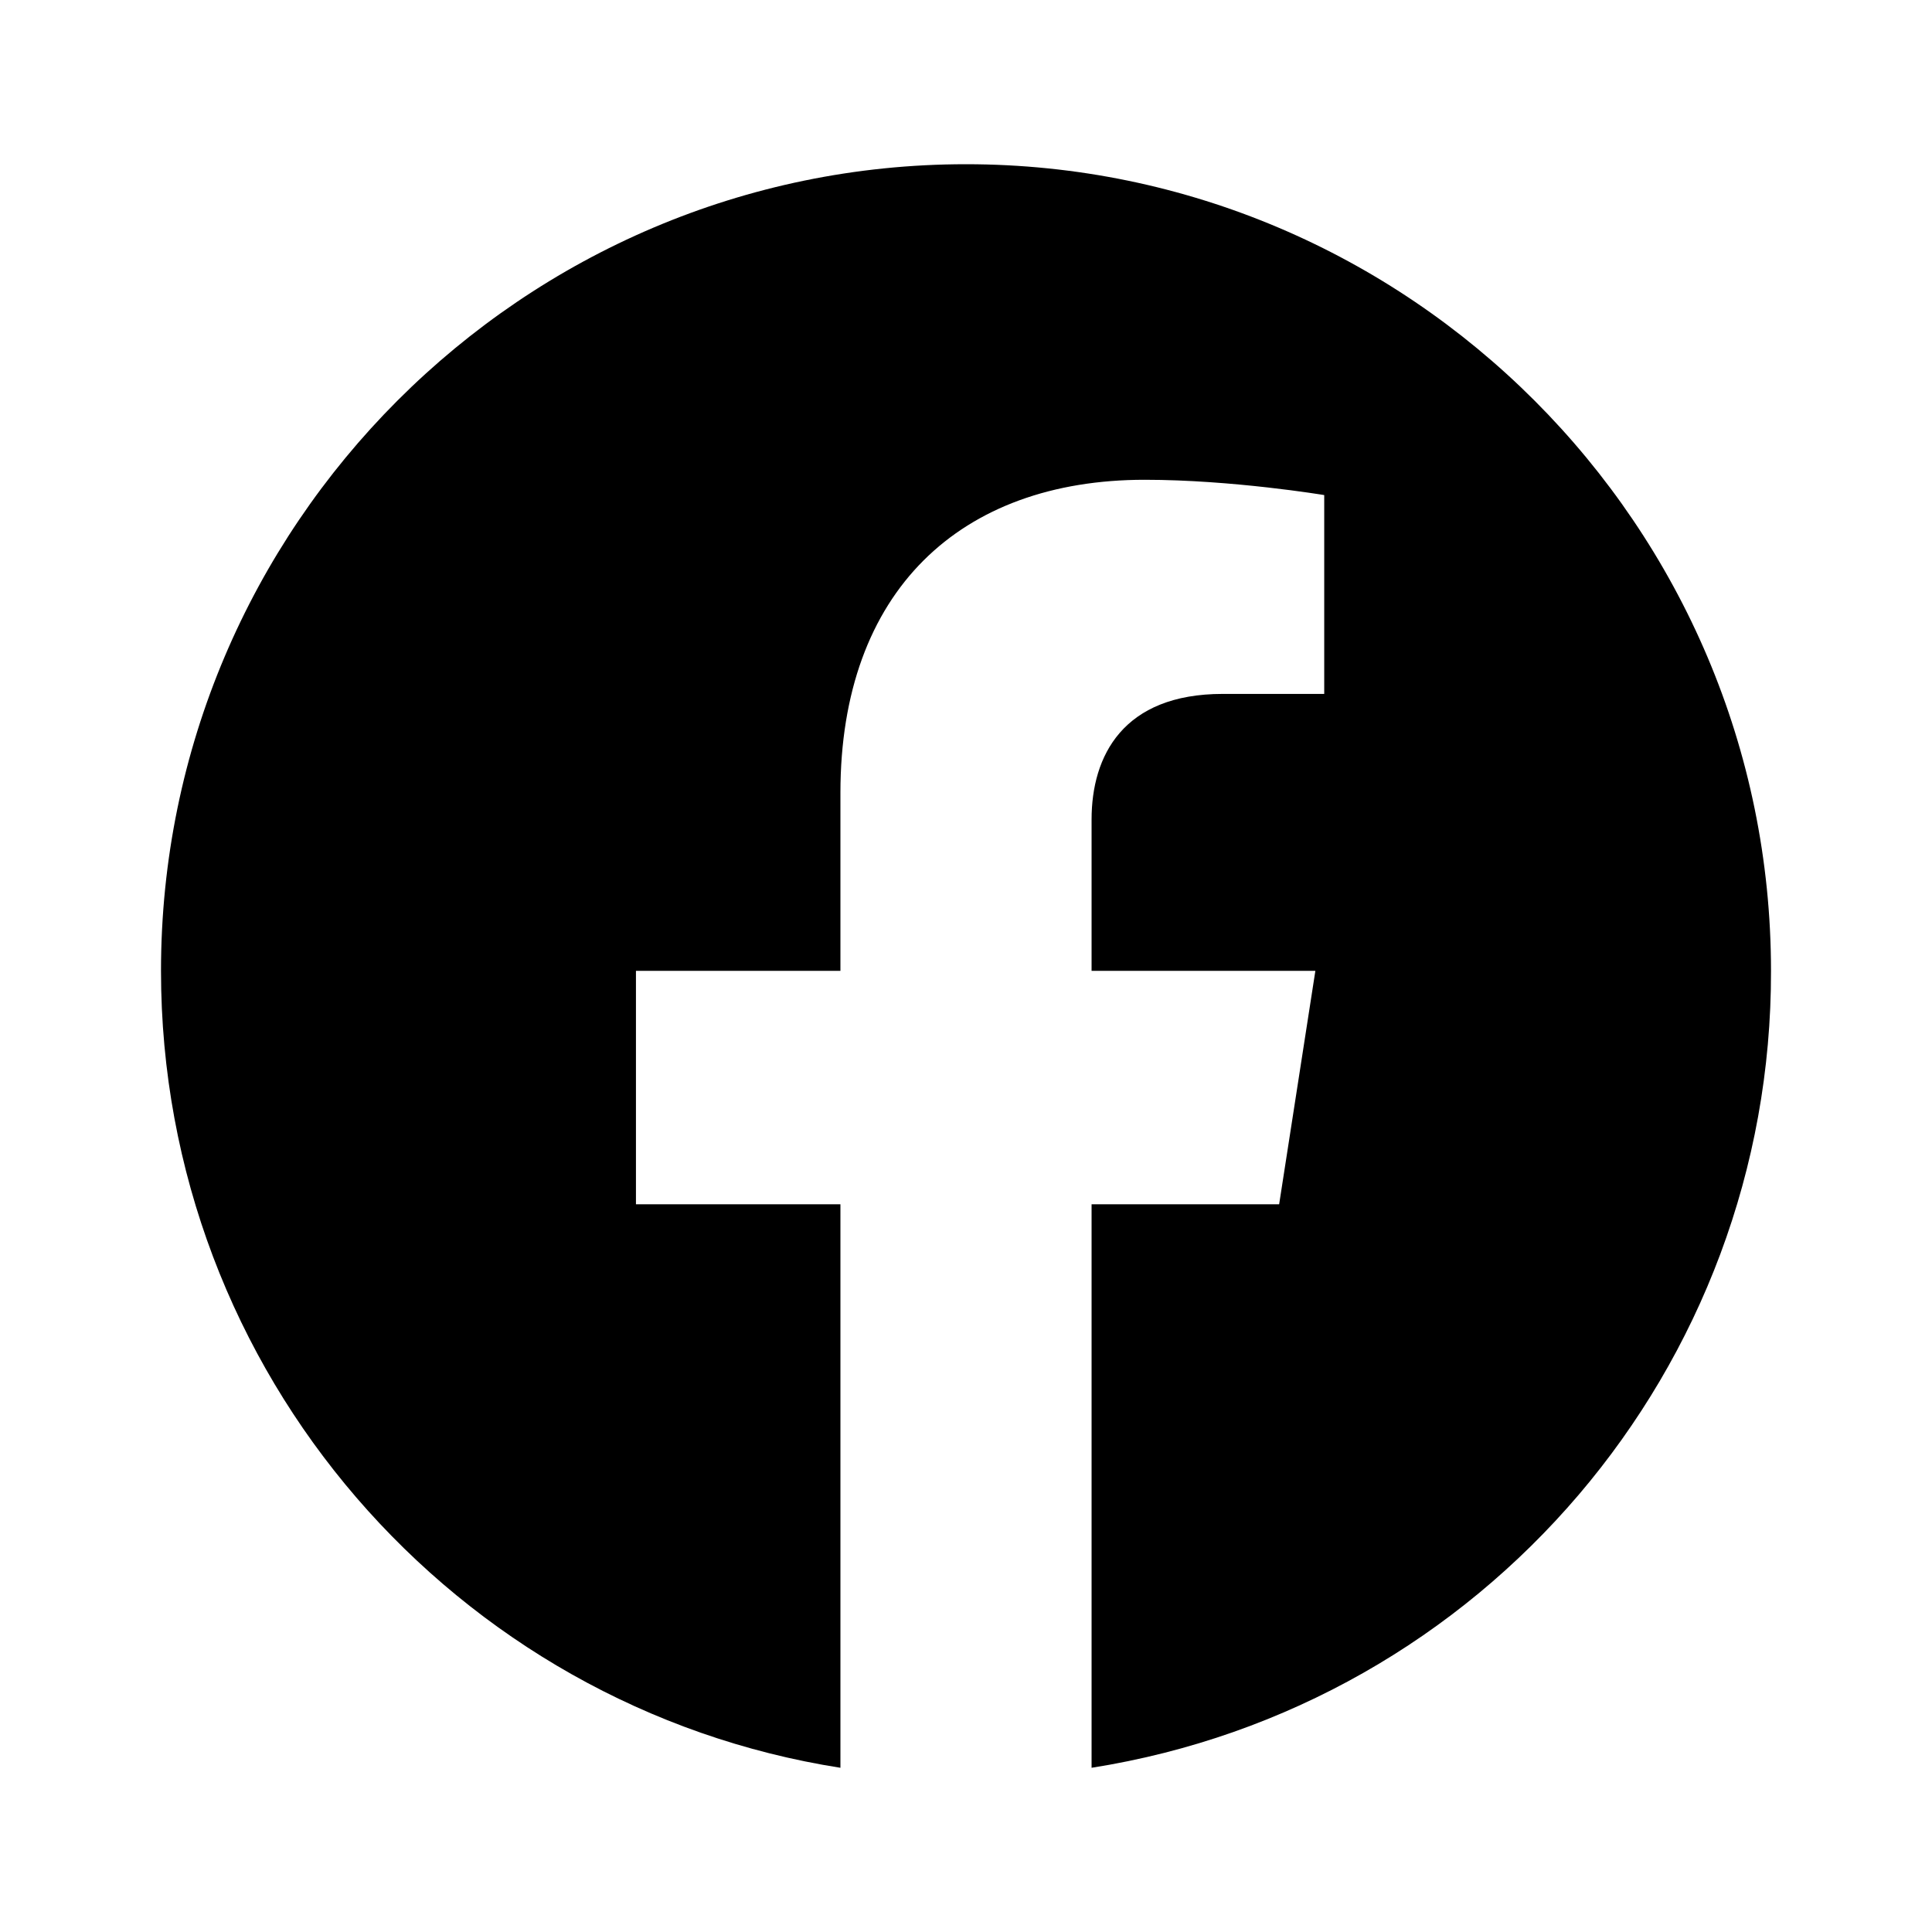
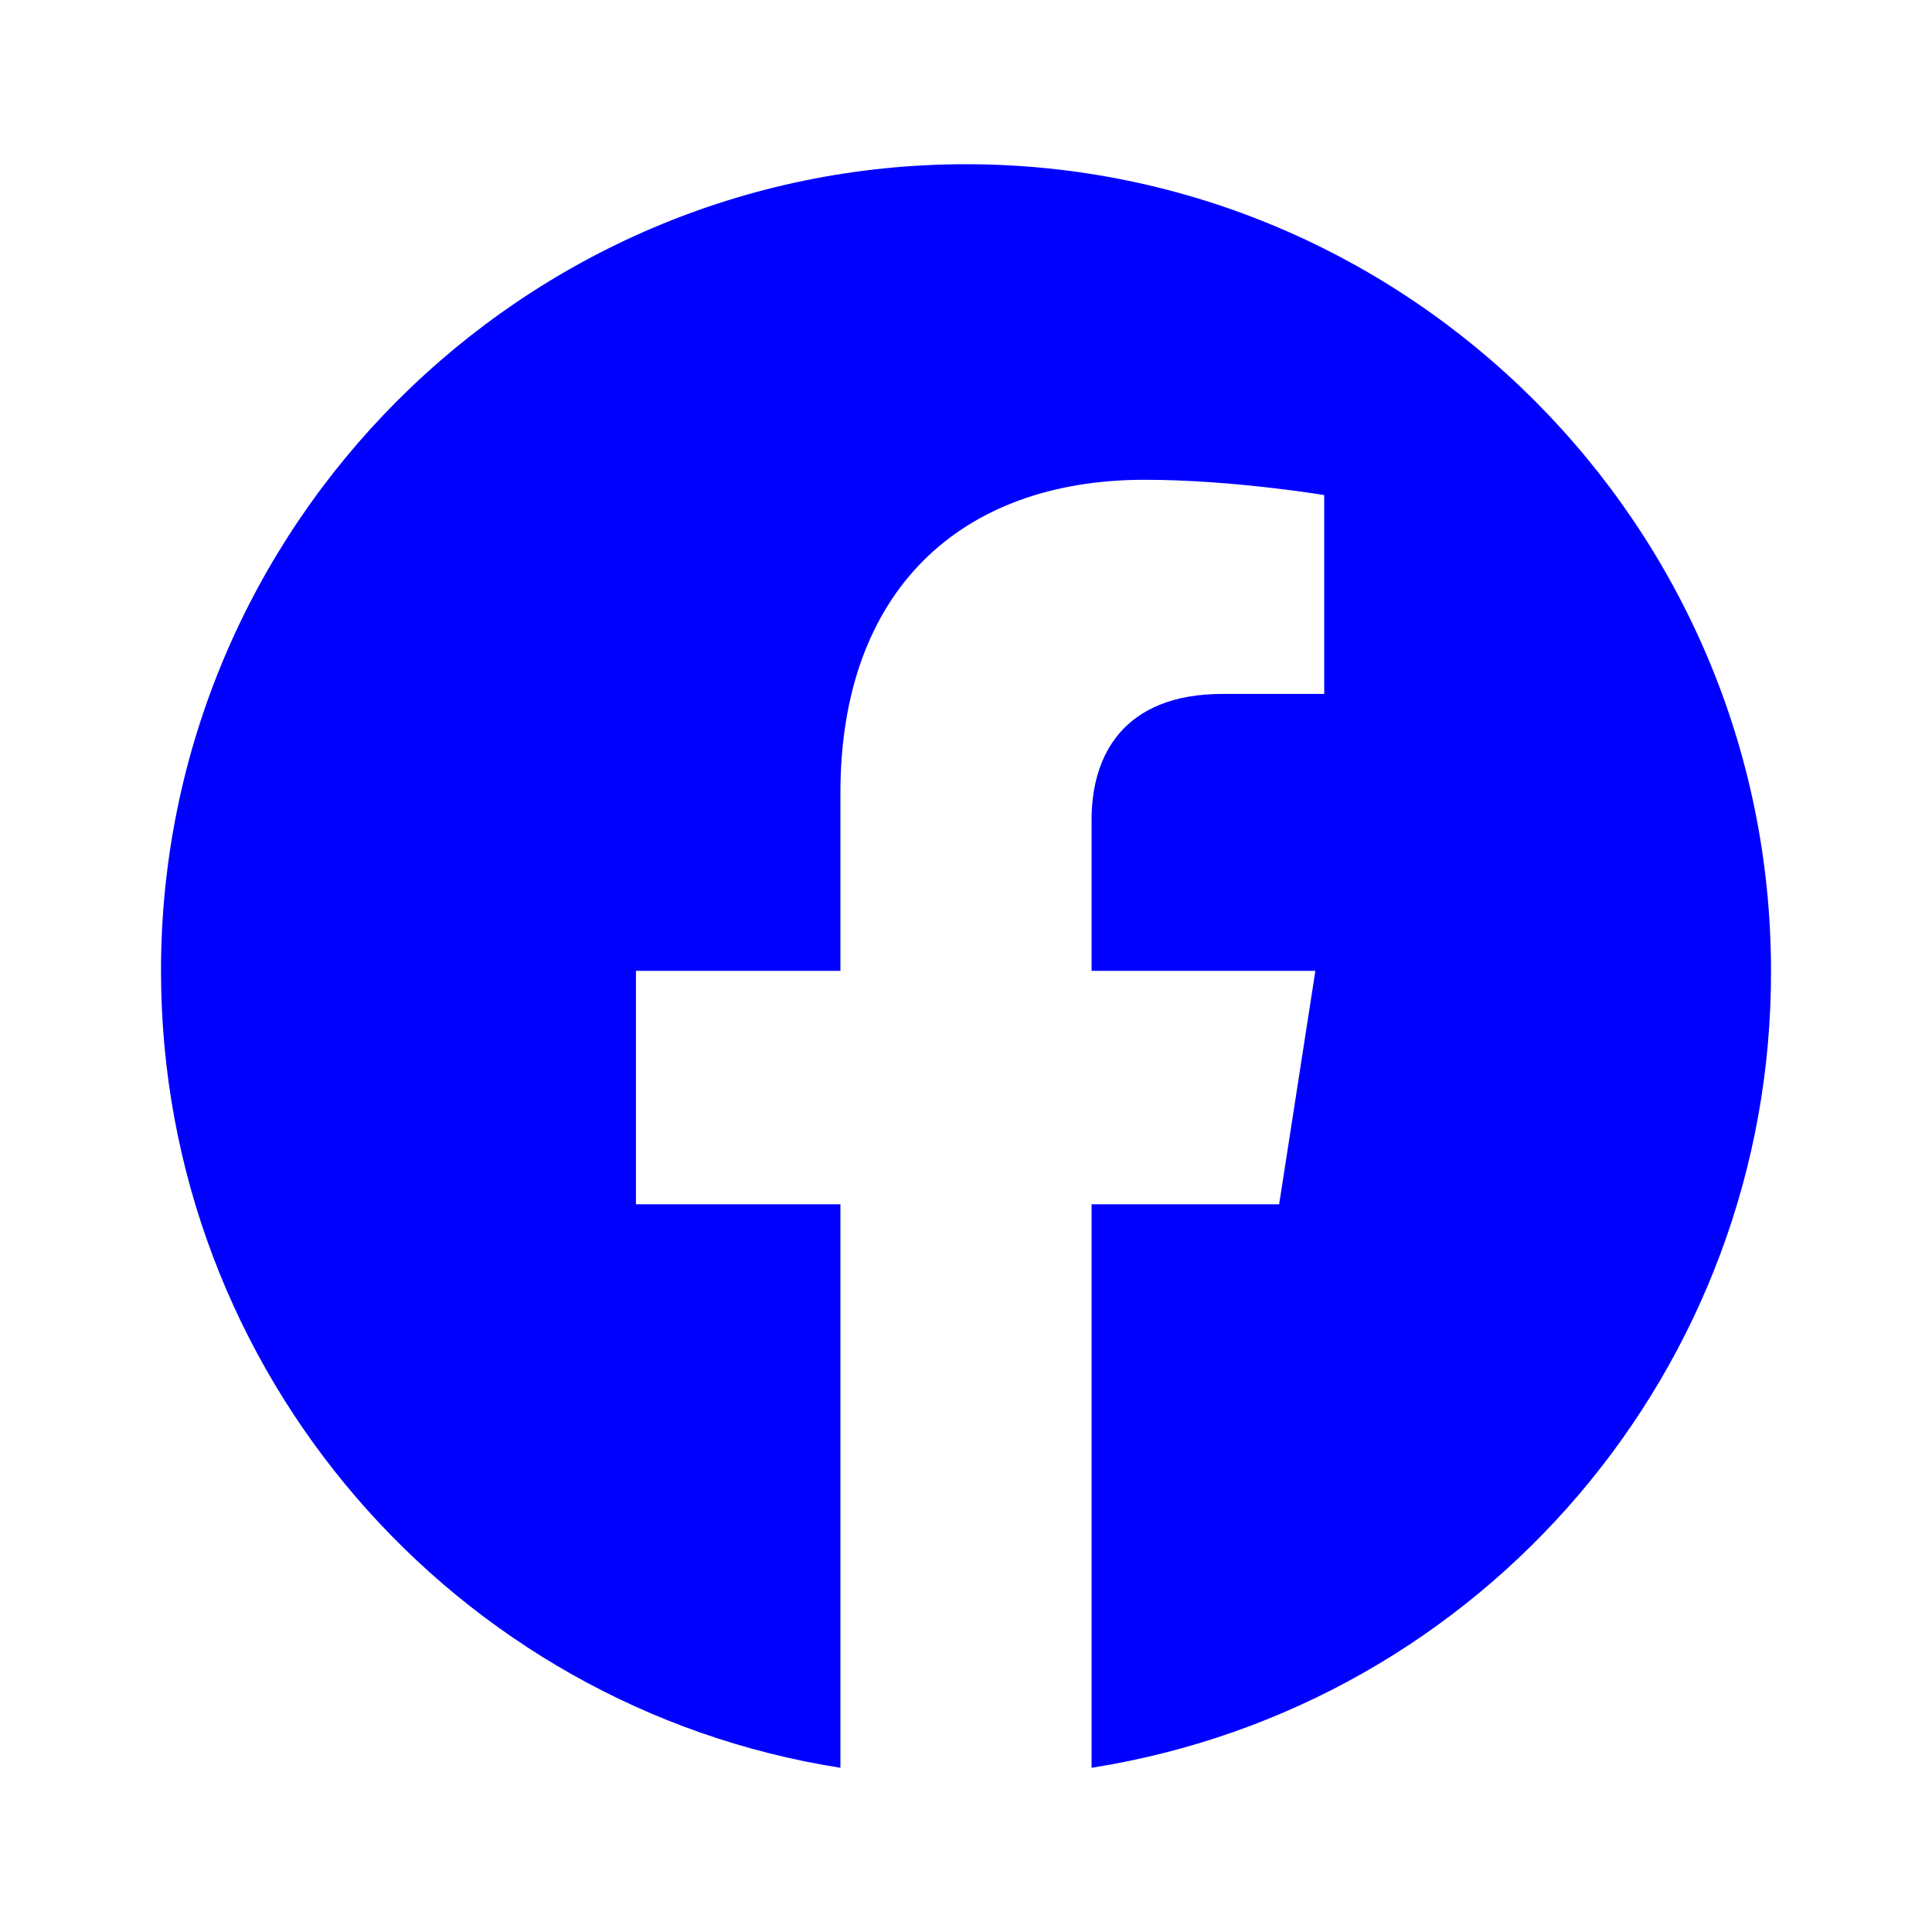
<svg xmlns="http://www.w3.org/2000/svg" aria-hidden="true" role="img" font-size="1.375rem" class="iconify iconify--mdi" width="1em" height="1em" viewBox="0 0 24 24">
-   <path fill="currentColor" d="M12 2.04c-5.5 0-10 4.49-10 10.02c0 5 3.66 9.15 8.44 9.9v-7H7.9v-2.9h2.54V9.85c0-2.51 1.49-3.89 3.78-3.89c1.09 0 2.23.19 2.23.19v2.47h-1.26c-1.24 0-1.63.77-1.63 1.56v1.88h2.78l-.45 2.9h-2.33v7a10 10 0 0 0 8.44-9.9c0-5.53-4.5-10.02-10-10.02Z" />
+   <path fill="blue" d="M12 2.04c-5.5 0-10 4.49-10 10.02c0 5 3.66 9.15 8.44 9.9v-7H7.9v-2.9h2.54V9.85c0-2.51 1.49-3.89 3.78-3.89c1.09 0 2.23.19 2.23.19v2.47h-1.26c-1.24 0-1.63.77-1.63 1.56v1.88h2.78l-.45 2.9h-2.33v7a10 10 0 0 0 8.44-9.9c0-5.53-4.5-10.02-10-10.02Z" />
</svg>
